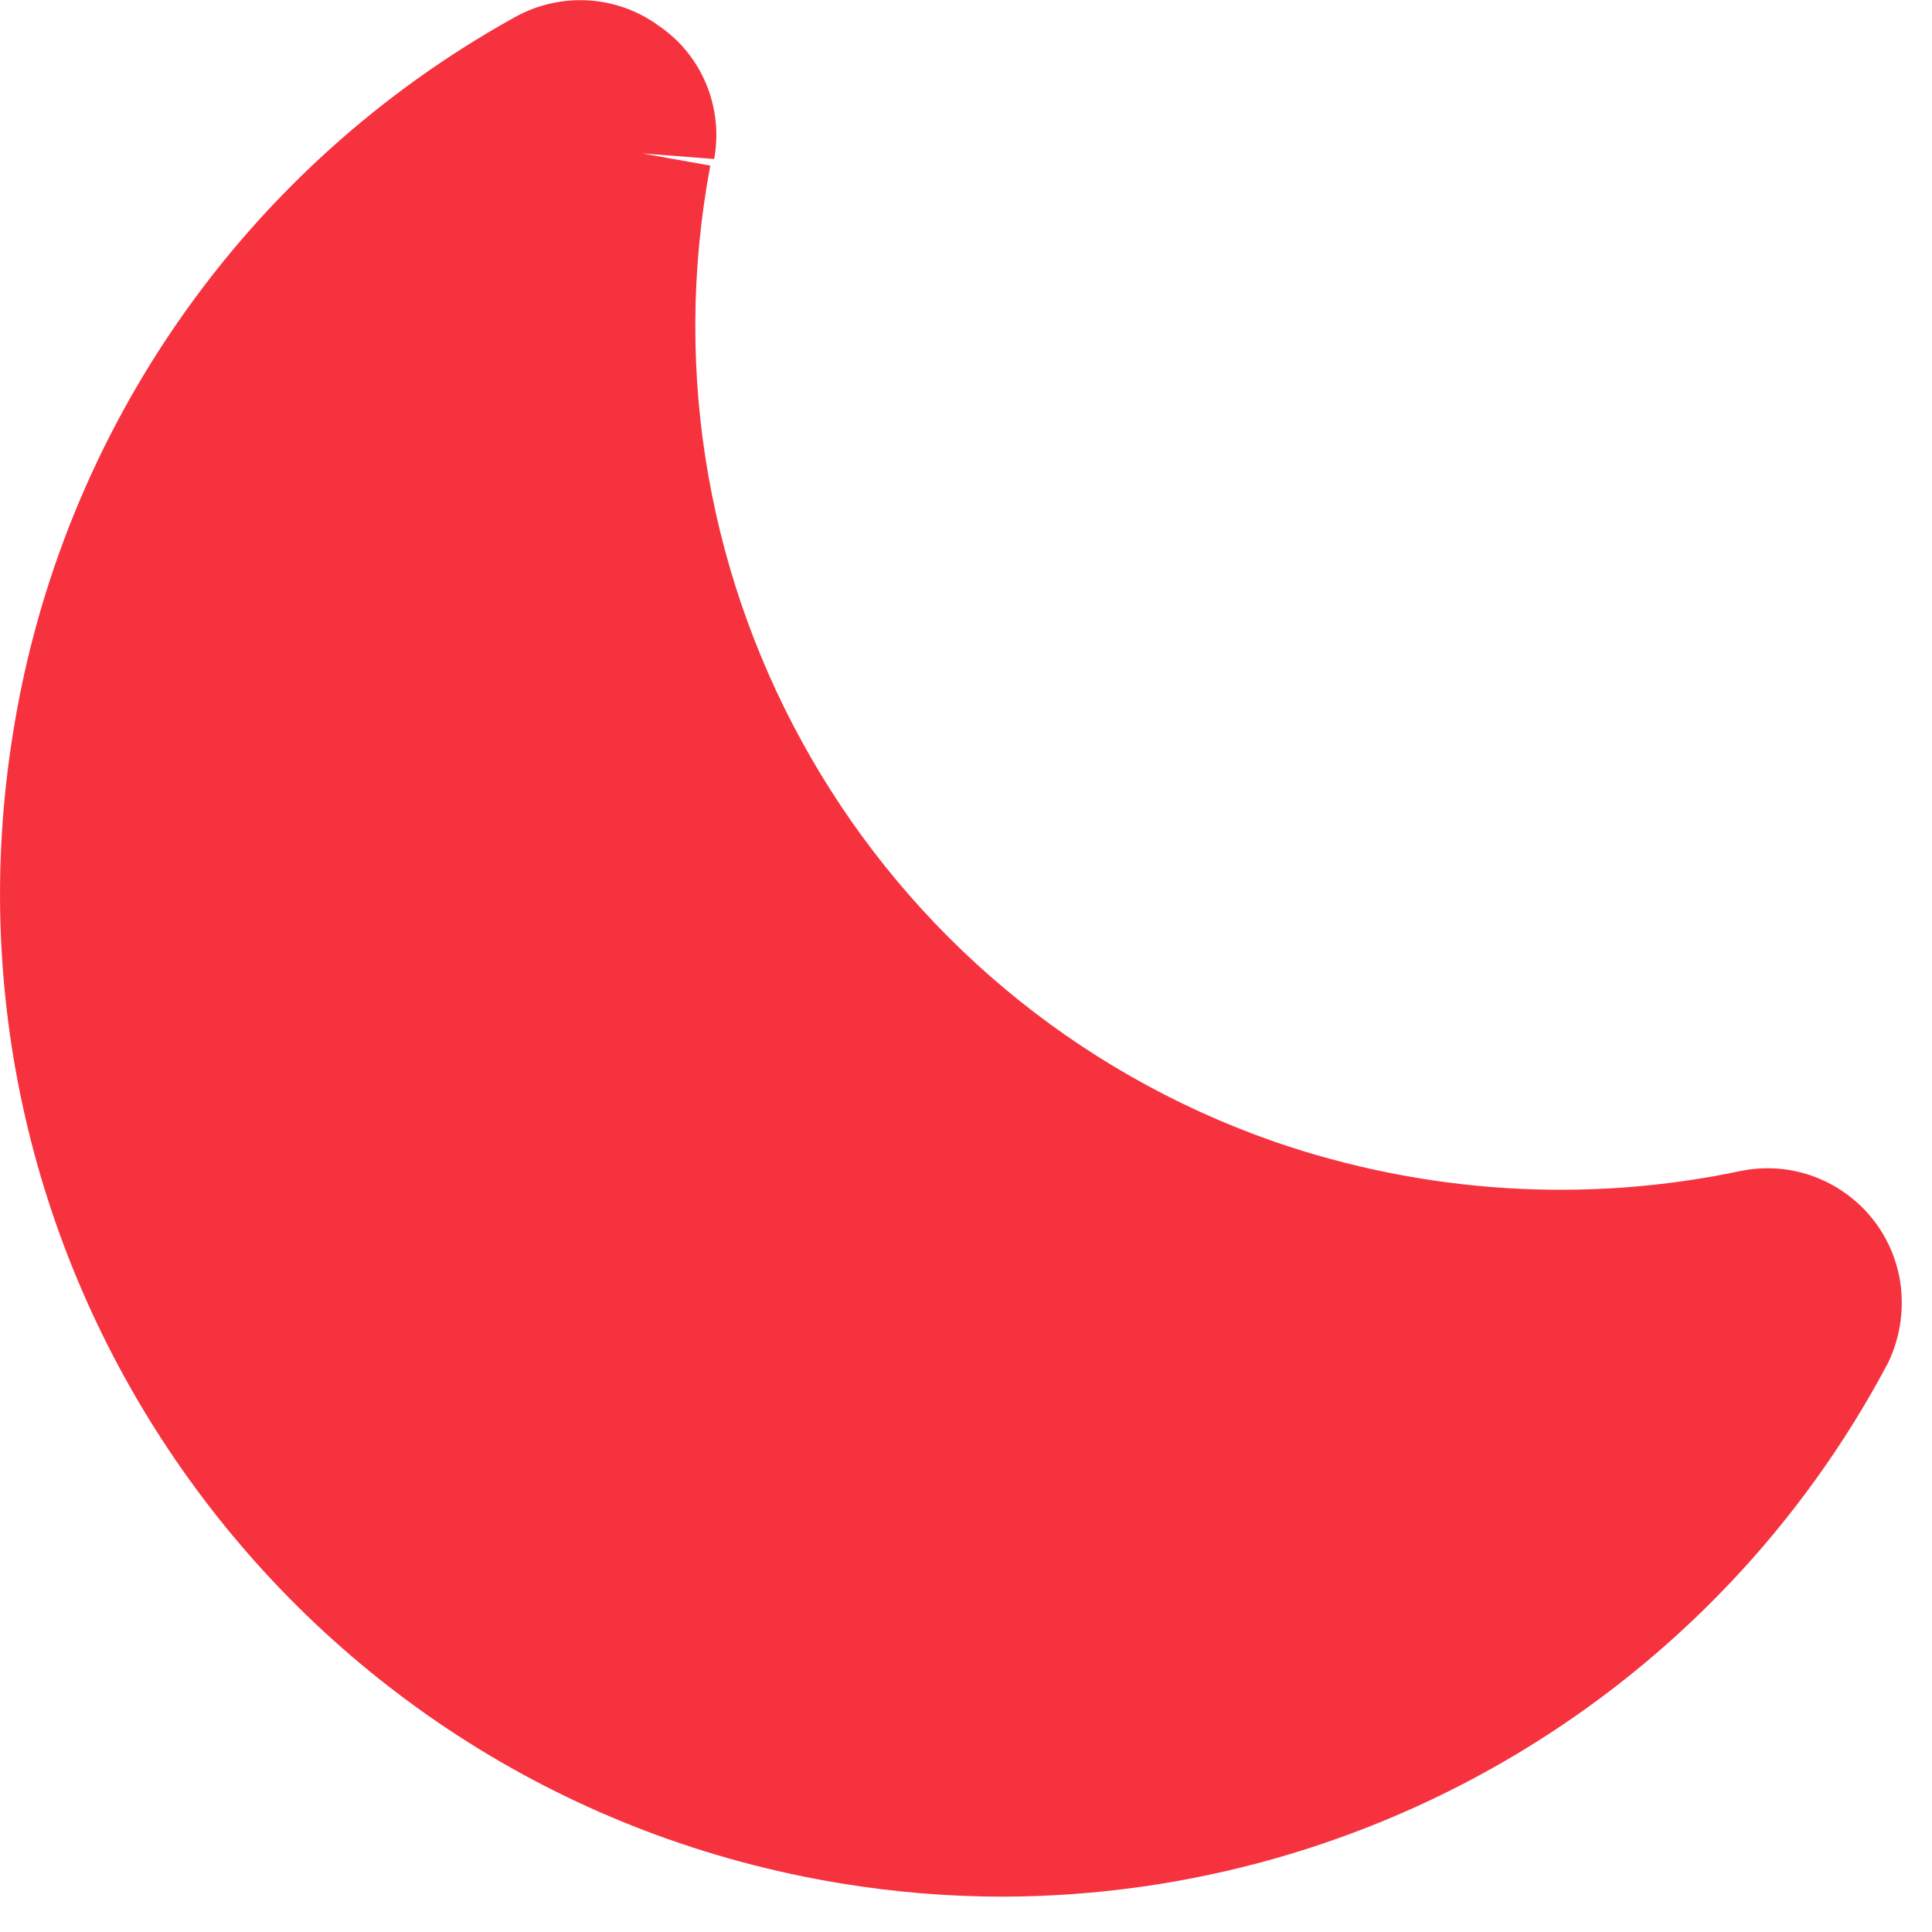
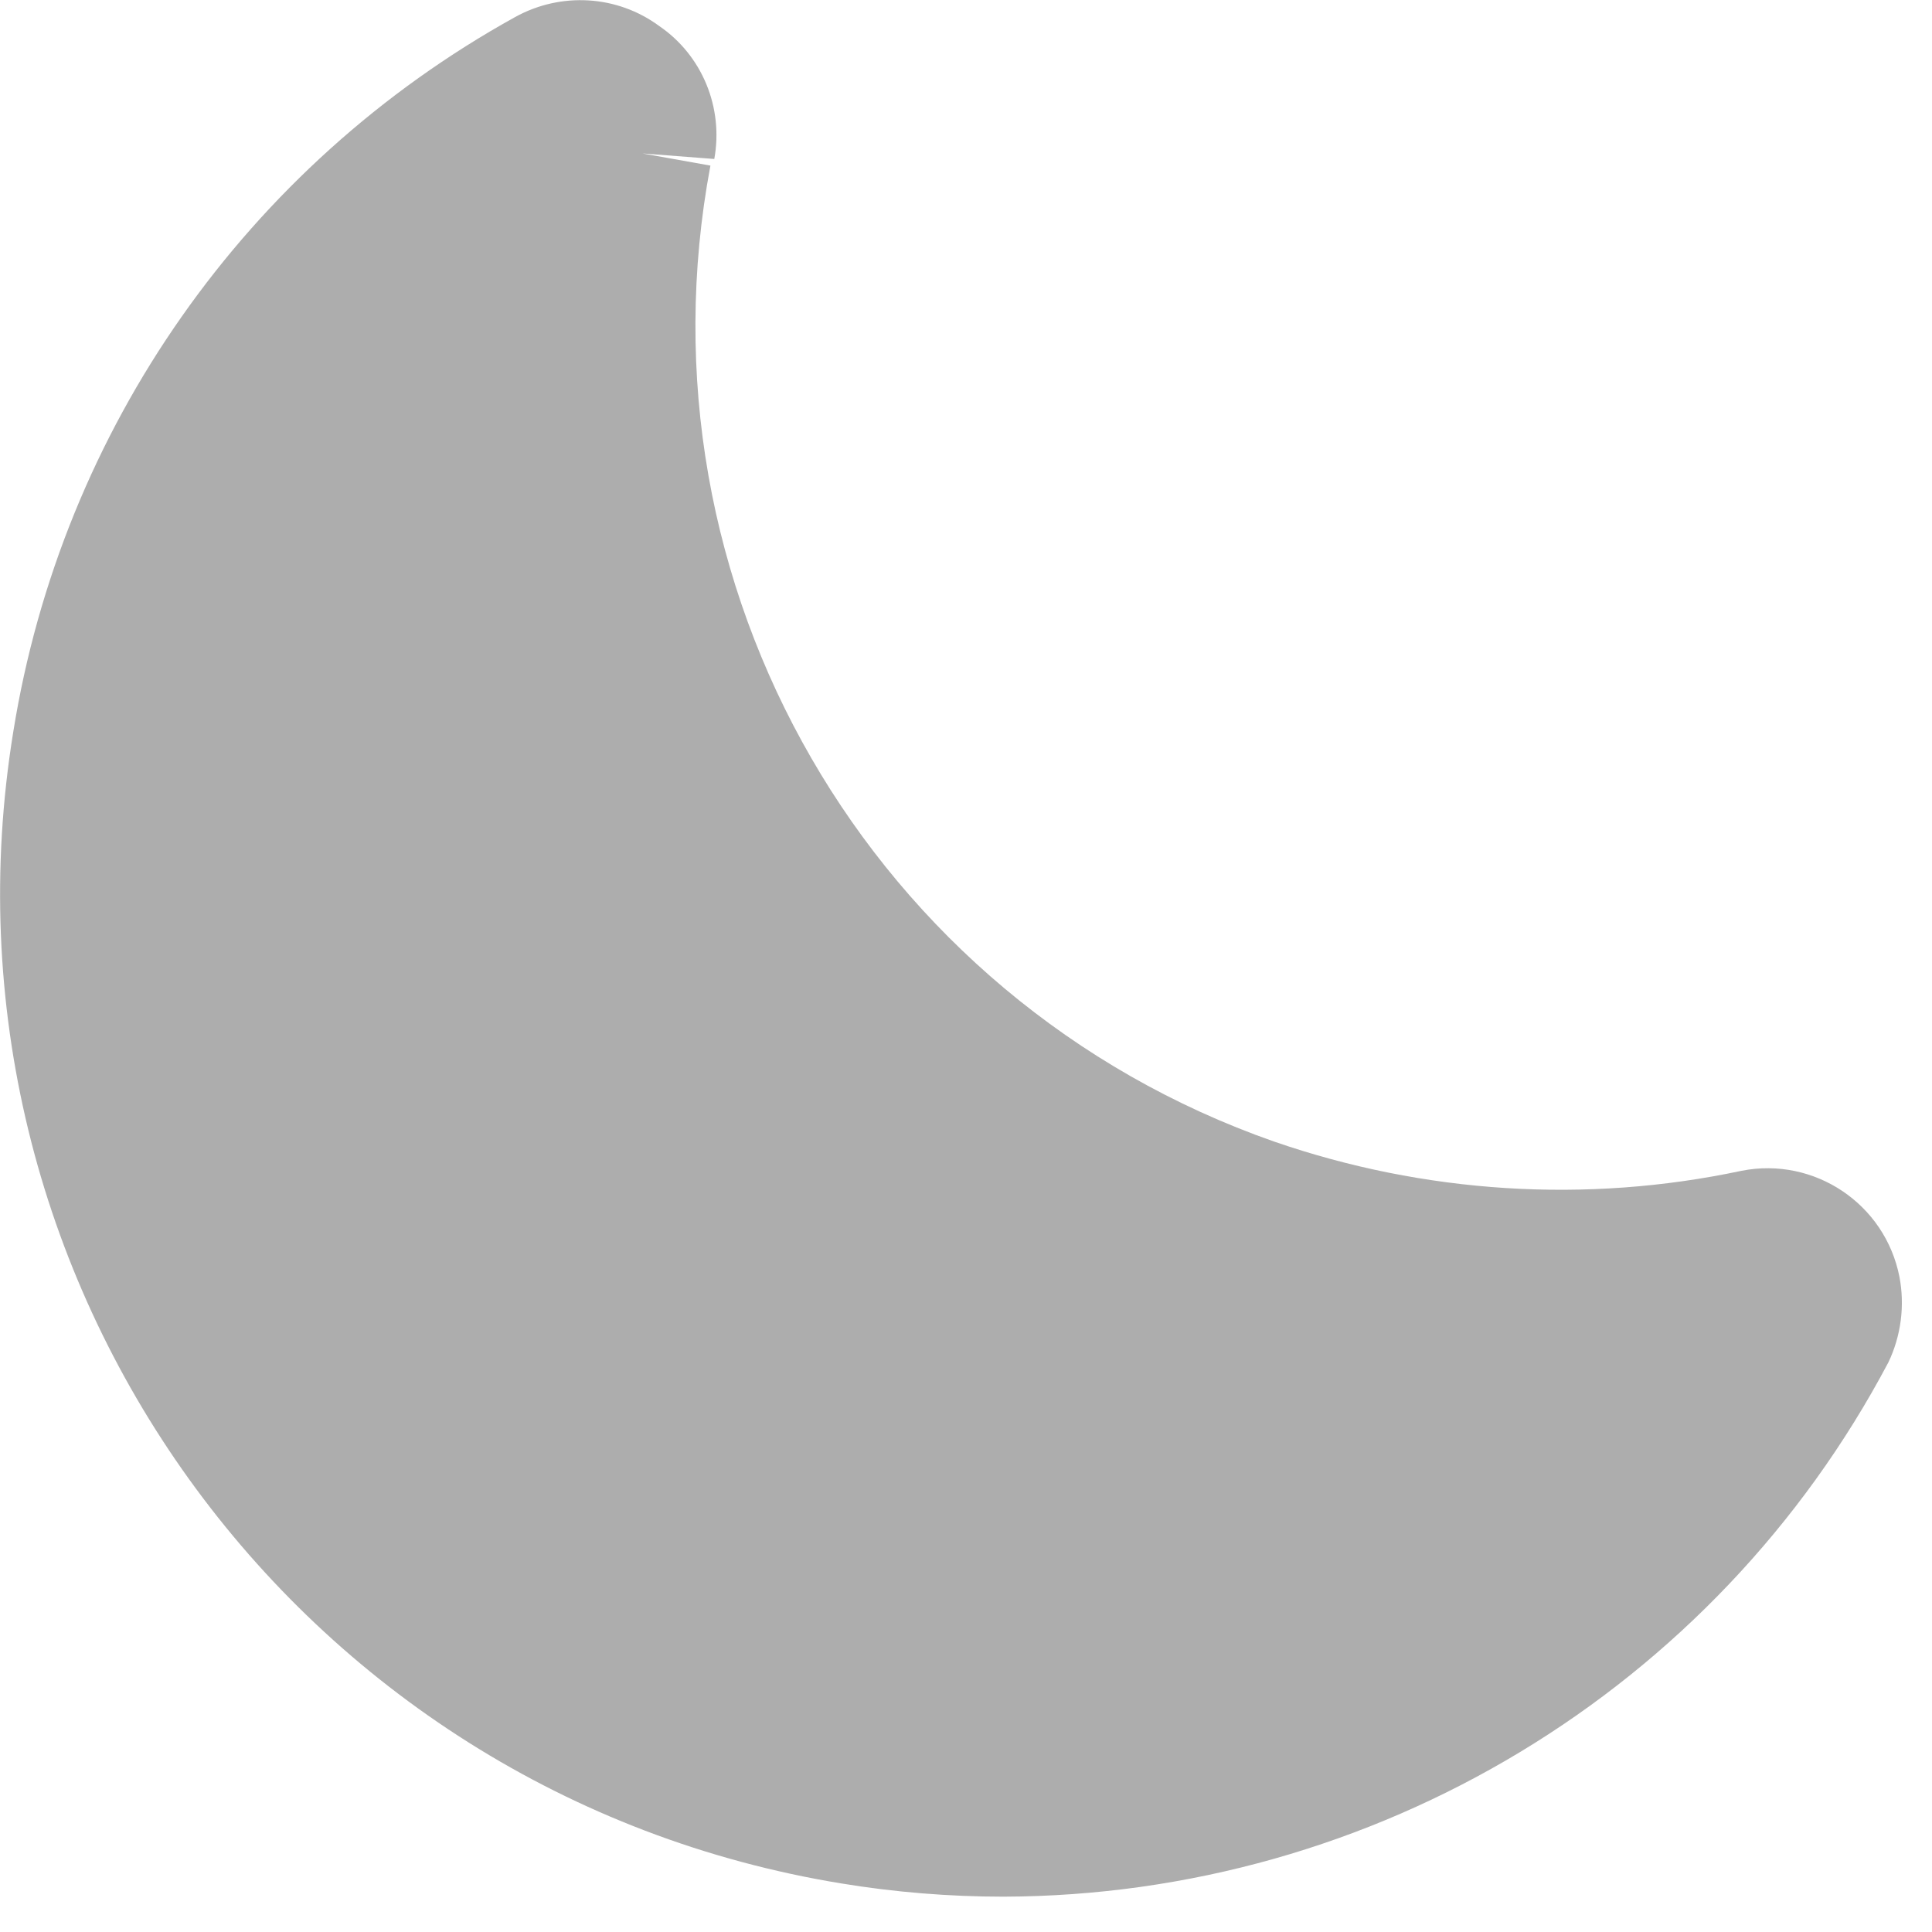
<svg xmlns="http://www.w3.org/2000/svg" width="35" height="35" viewBox="0 0 35 35" fill="none">
-   <path d="M18.178 34.36C17.198 34.36 16.209 34.28 15.239 34.12C5.339 32.5 -1.371 23.16 0.239 13.26C1.119 7.77 4.469 3 9.329 0.31C10.159 -0.15 11.178 -0.09 11.938 0.47C12.719 1 13.108 1.95 12.938 2.88L11.639 2.78L12.868 3C11.438 10.61 15.768 18.12 23.078 20.68C25.799 21.62 28.729 21.81 31.549 21.21C32.868 20.95 34.148 21.81 34.408 23.13C34.508 23.65 34.438 24.2 34.209 24.68C31.069 30.62 24.898 34.34 18.178 34.36Z" fill="#F7323F" />
+   <path d="M18.18 34.36C17.2 34.36 16.21 34.28 15.24 34.12C5.34 32.5 -1.37 23.16 0.24 13.26C1.12 7.77 4.47 3 9.33 0.31C10.16 -0.15 11.18 -0.09 11.94 0.47C12.72 1 13.11 1.95 12.94 2.88L11.64 2.78L12.87 3C11.44 10.61 15.77 18.12 23.08 20.68C25.8 21.62 28.73 21.81 31.55 21.21C32.87 20.95 34.15 21.81 34.41 23.13C34.51 23.65 34.44 24.2 34.21 24.68C31.07 30.62 24.9 34.34 18.18 34.36Z" fill="#ADADAD" />
</svg>
